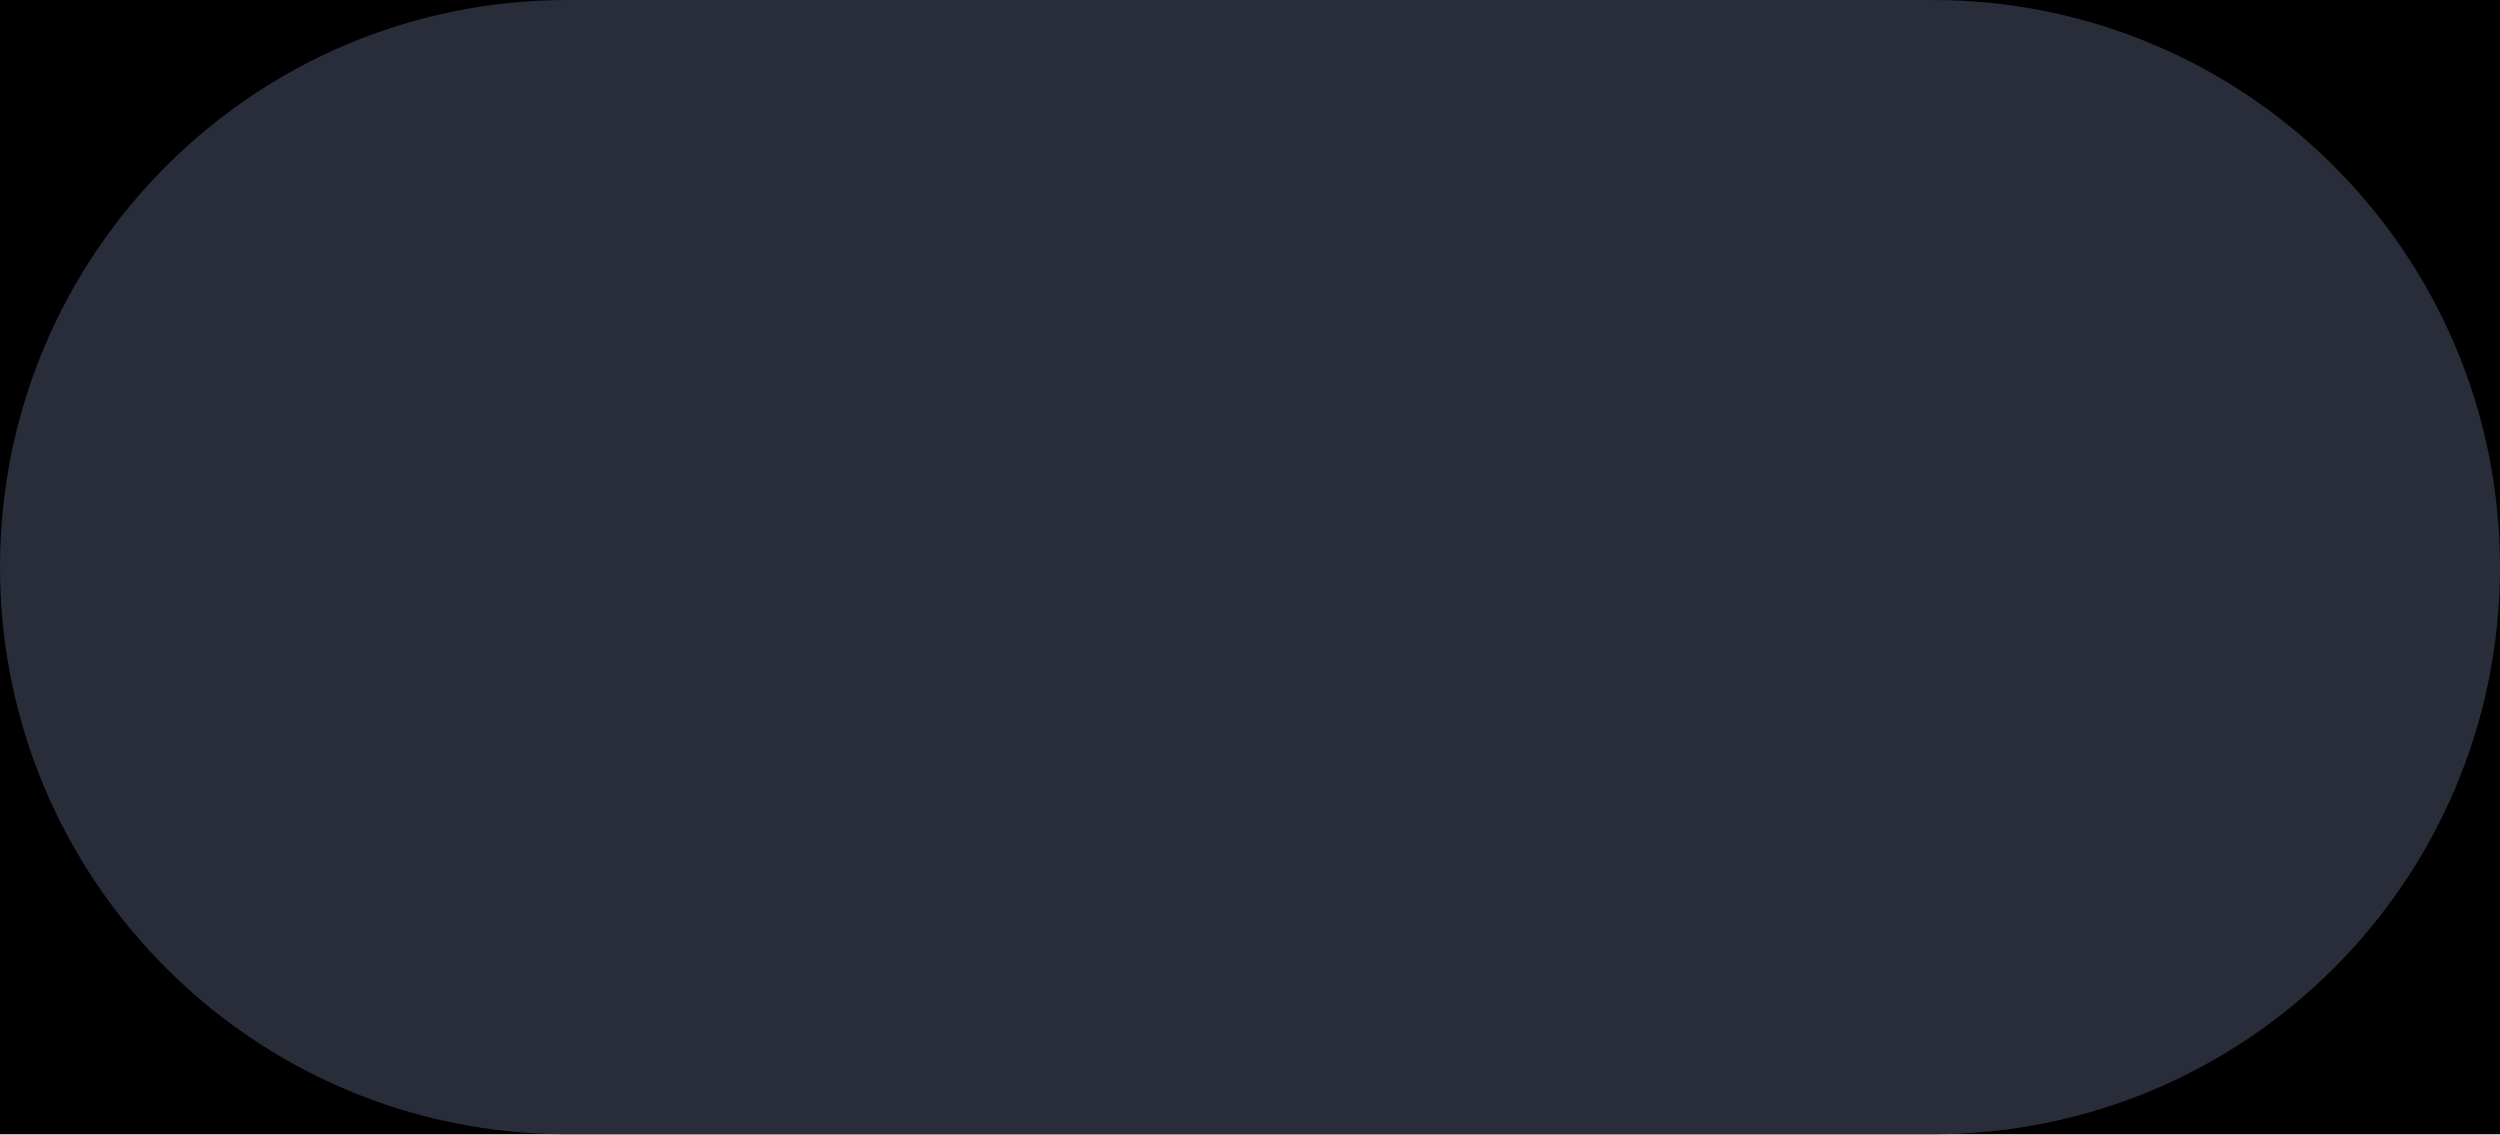
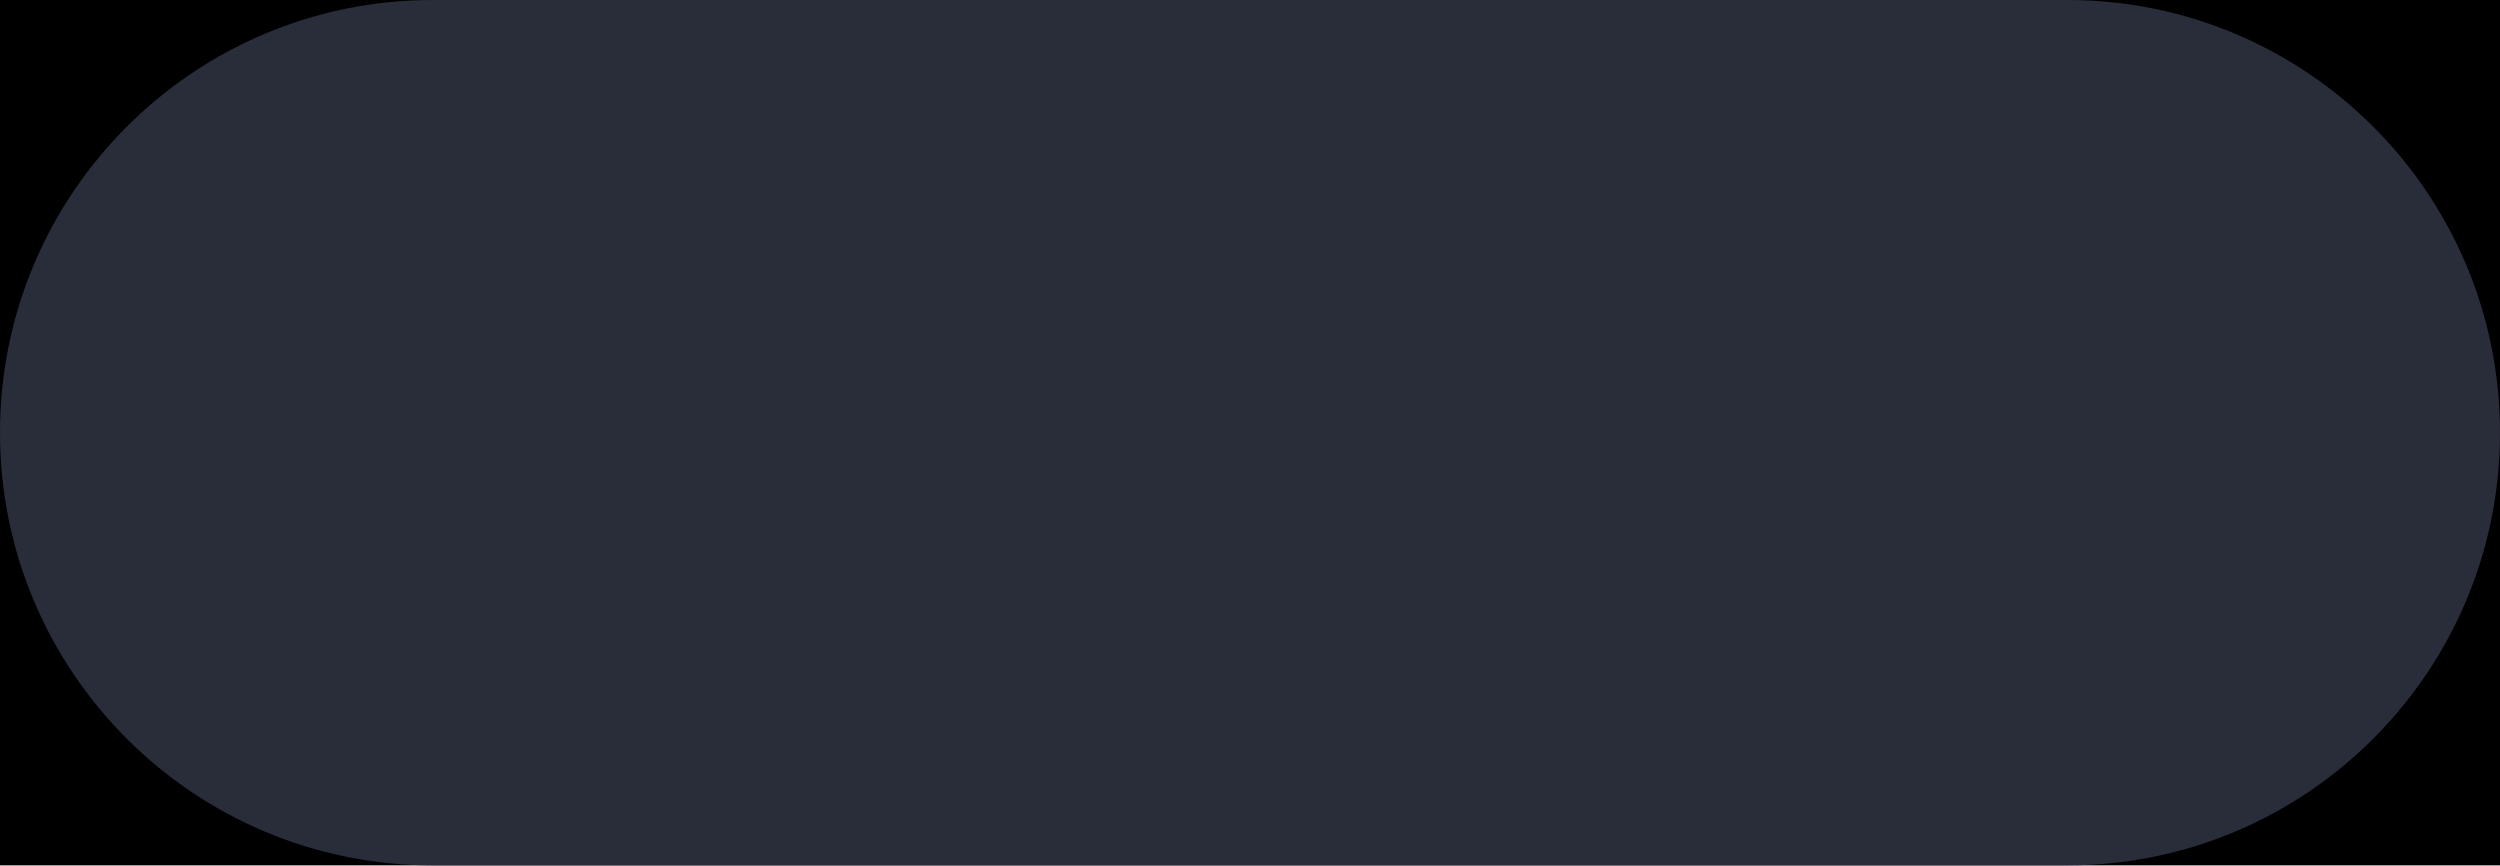
- <svg xmlns="http://www.w3.org/2000/svg" width="216" height="98" viewBox="0 0 216 98">
-   <rect width="216" height="98" fill="#000000" />
-   <rect width="216" height="98" rx="49" fill="#292c39" />
+ <svg xmlns="http://www.w3.org/2000/svg" width="104" height="36" viewBox="0 0 104 36">
+   <rect width="104" height="36" fill="#000000" />
+   <rect width="104" height="36" rx="18" fill="#292c39" />
</svg>
